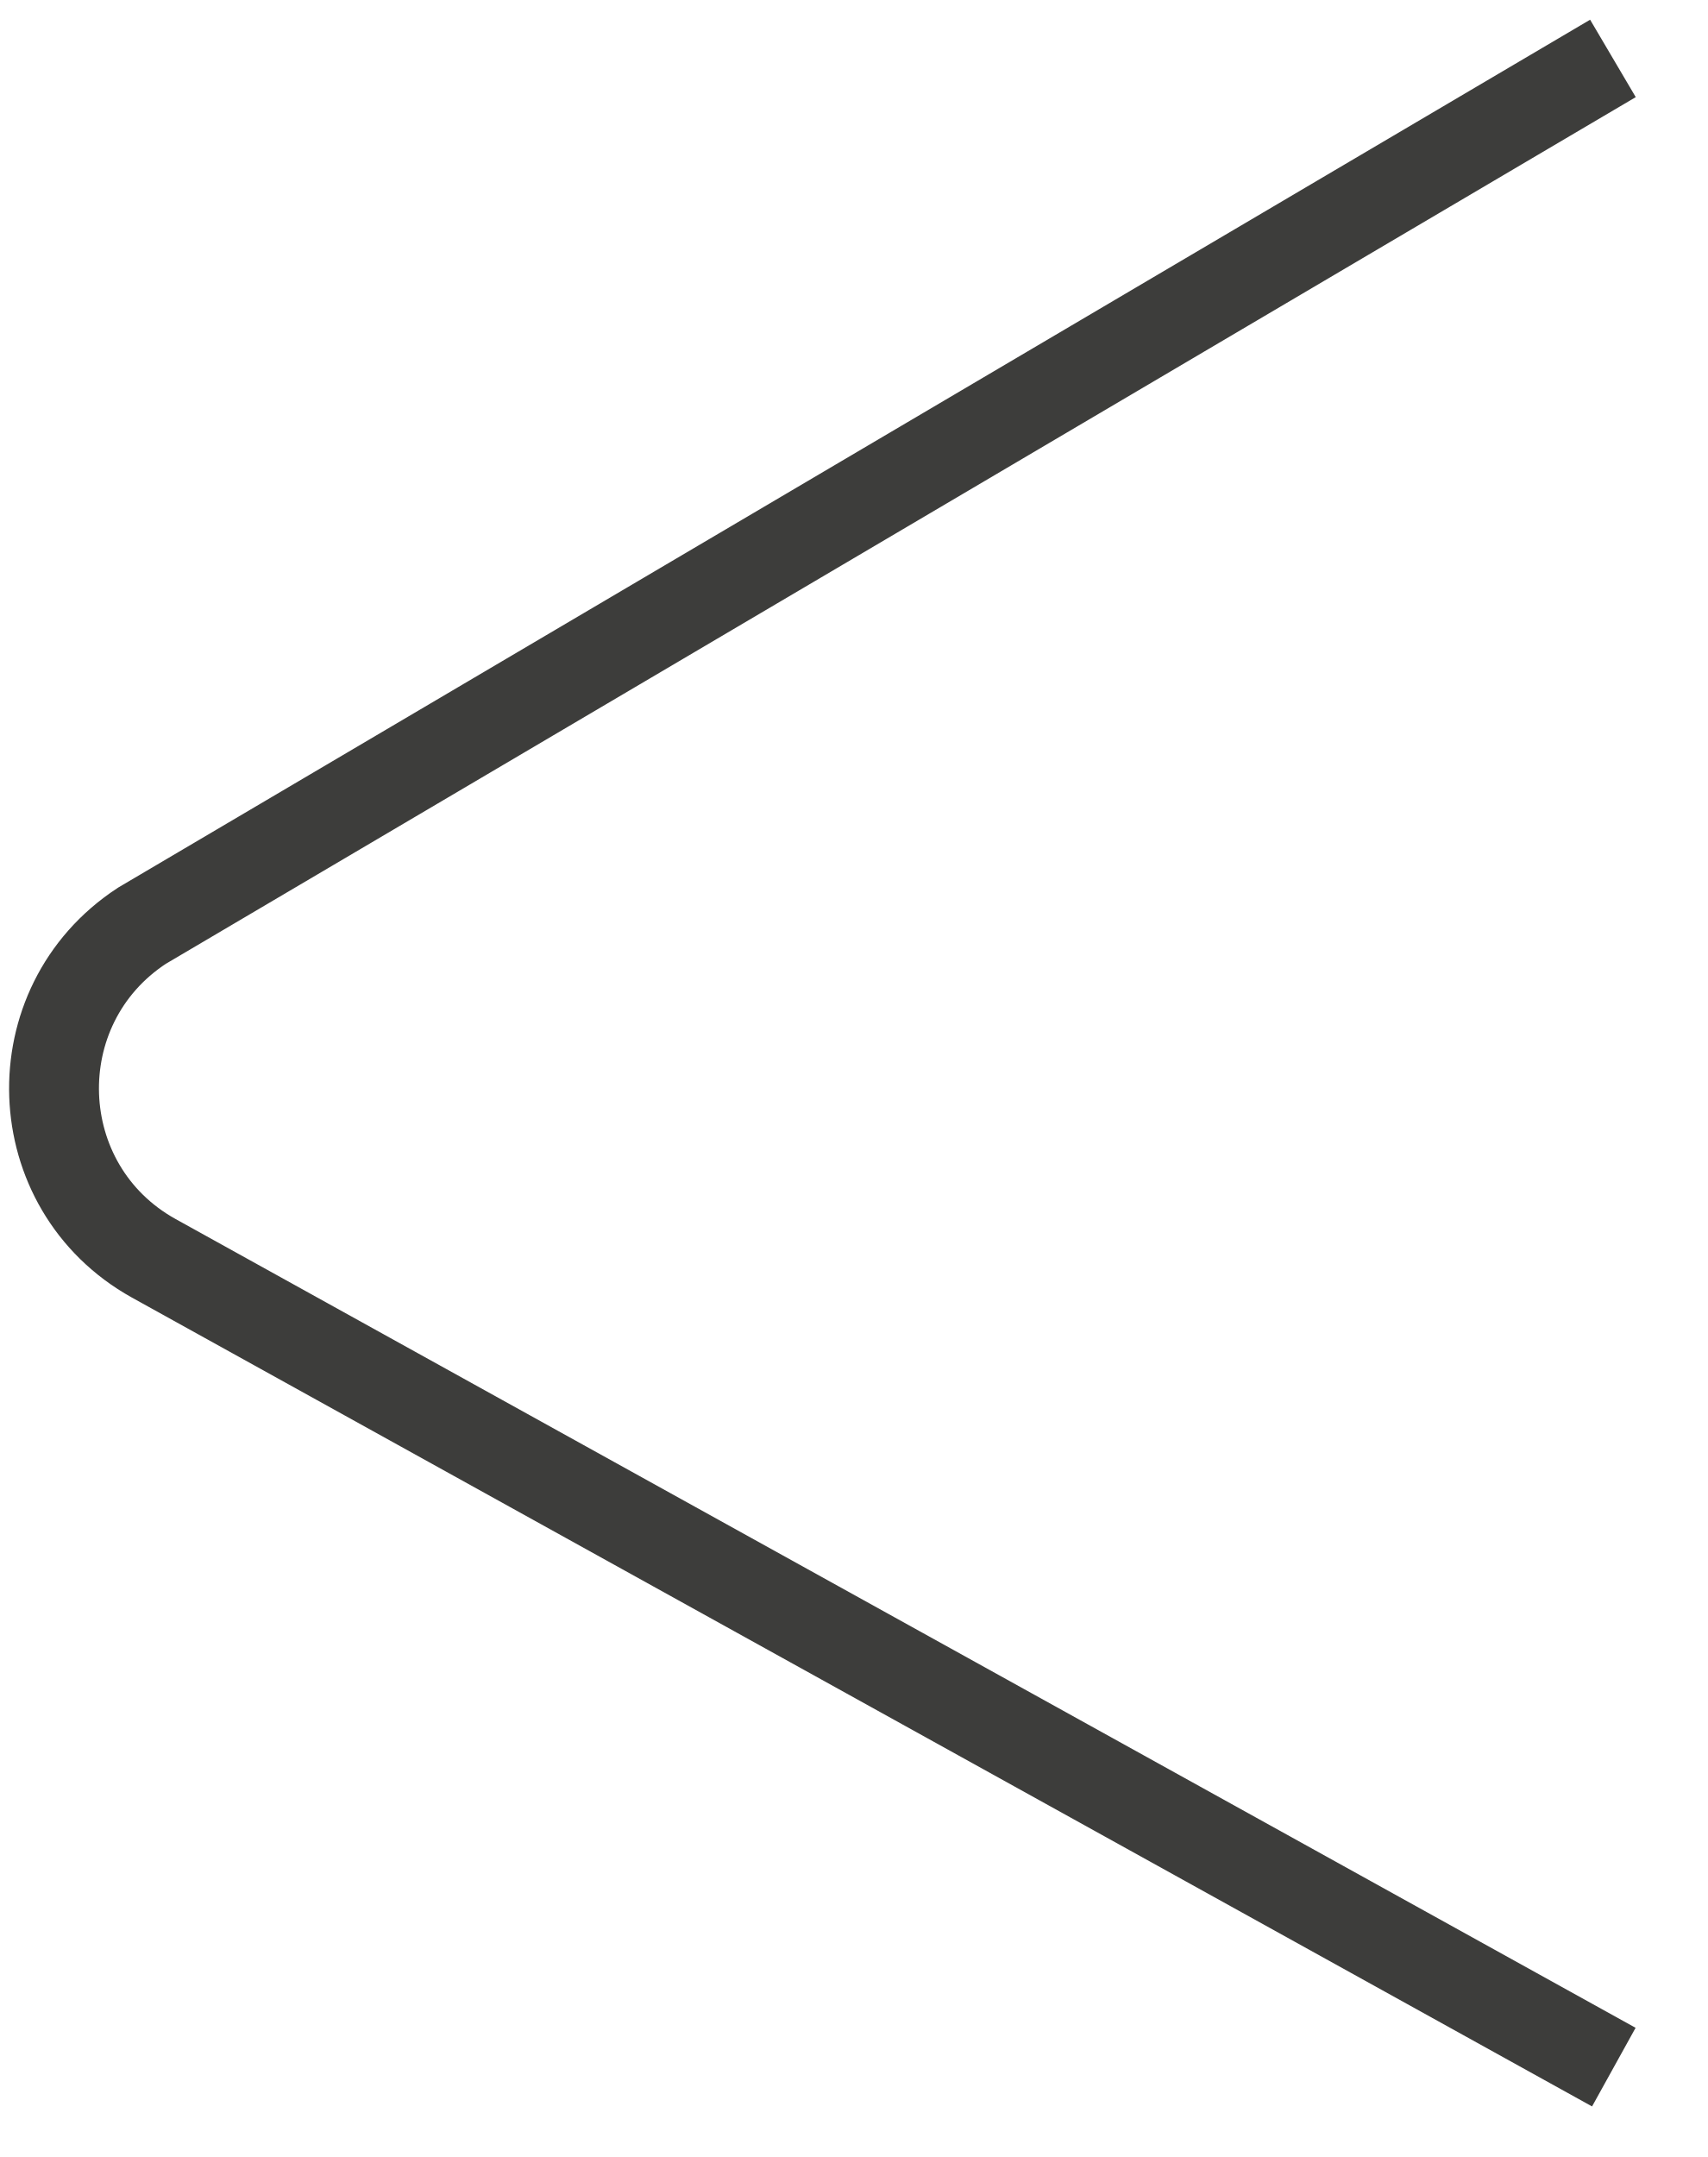
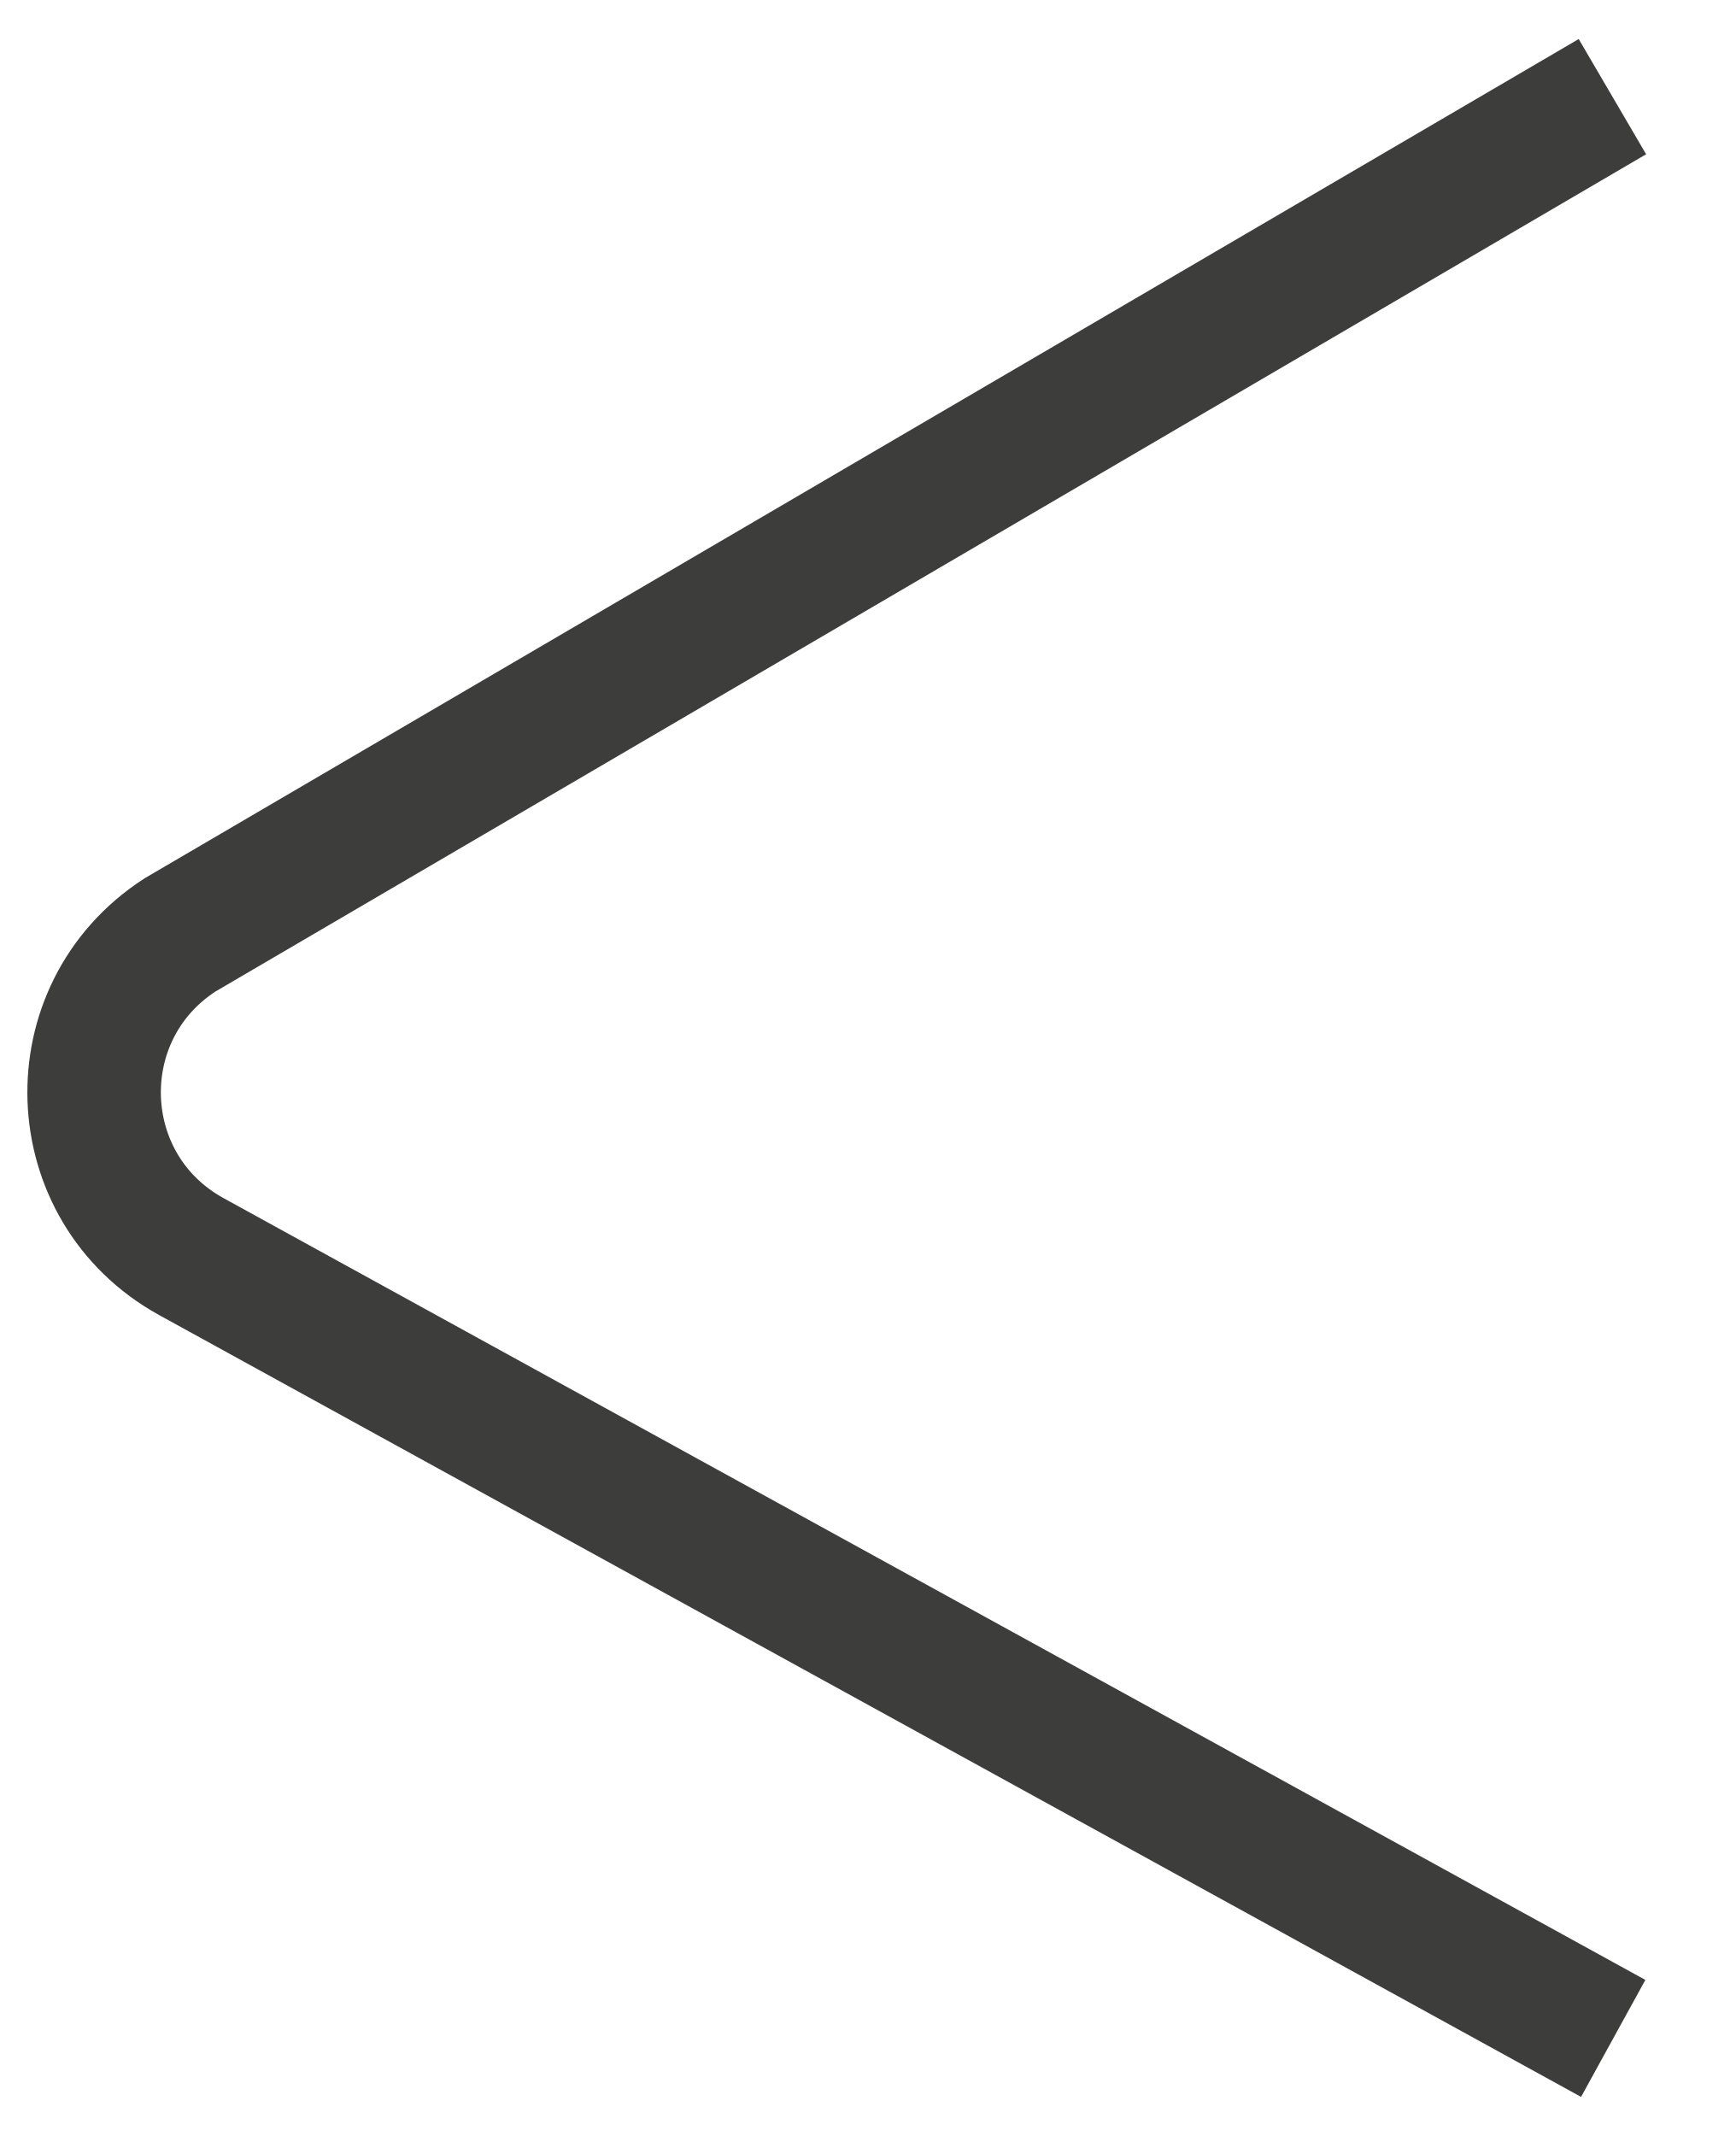
- <svg xmlns="http://www.w3.org/2000/svg" width="19" height="24" viewBox="0 0 19 24" fill="none">
-   <path d="M17.95 0.65L1.58 10.3C0.22 11.19 0.29 13.21 1.71 14L17.96 23" stroke="#3D3D3B" stroke-miterlimit="10" />
+ <svg xmlns="http://www.w3.org/2000/svg" width="13" height="16" viewBox="0 0 13 16" fill="none">
+   <path d="M12.079 0.724L1.347 7.004C0.455 7.583 0.501 8.898 1.432 9.412L12.085 15.269" stroke="#3D3D3B" stroke-miterlimit="10" />
</svg>
